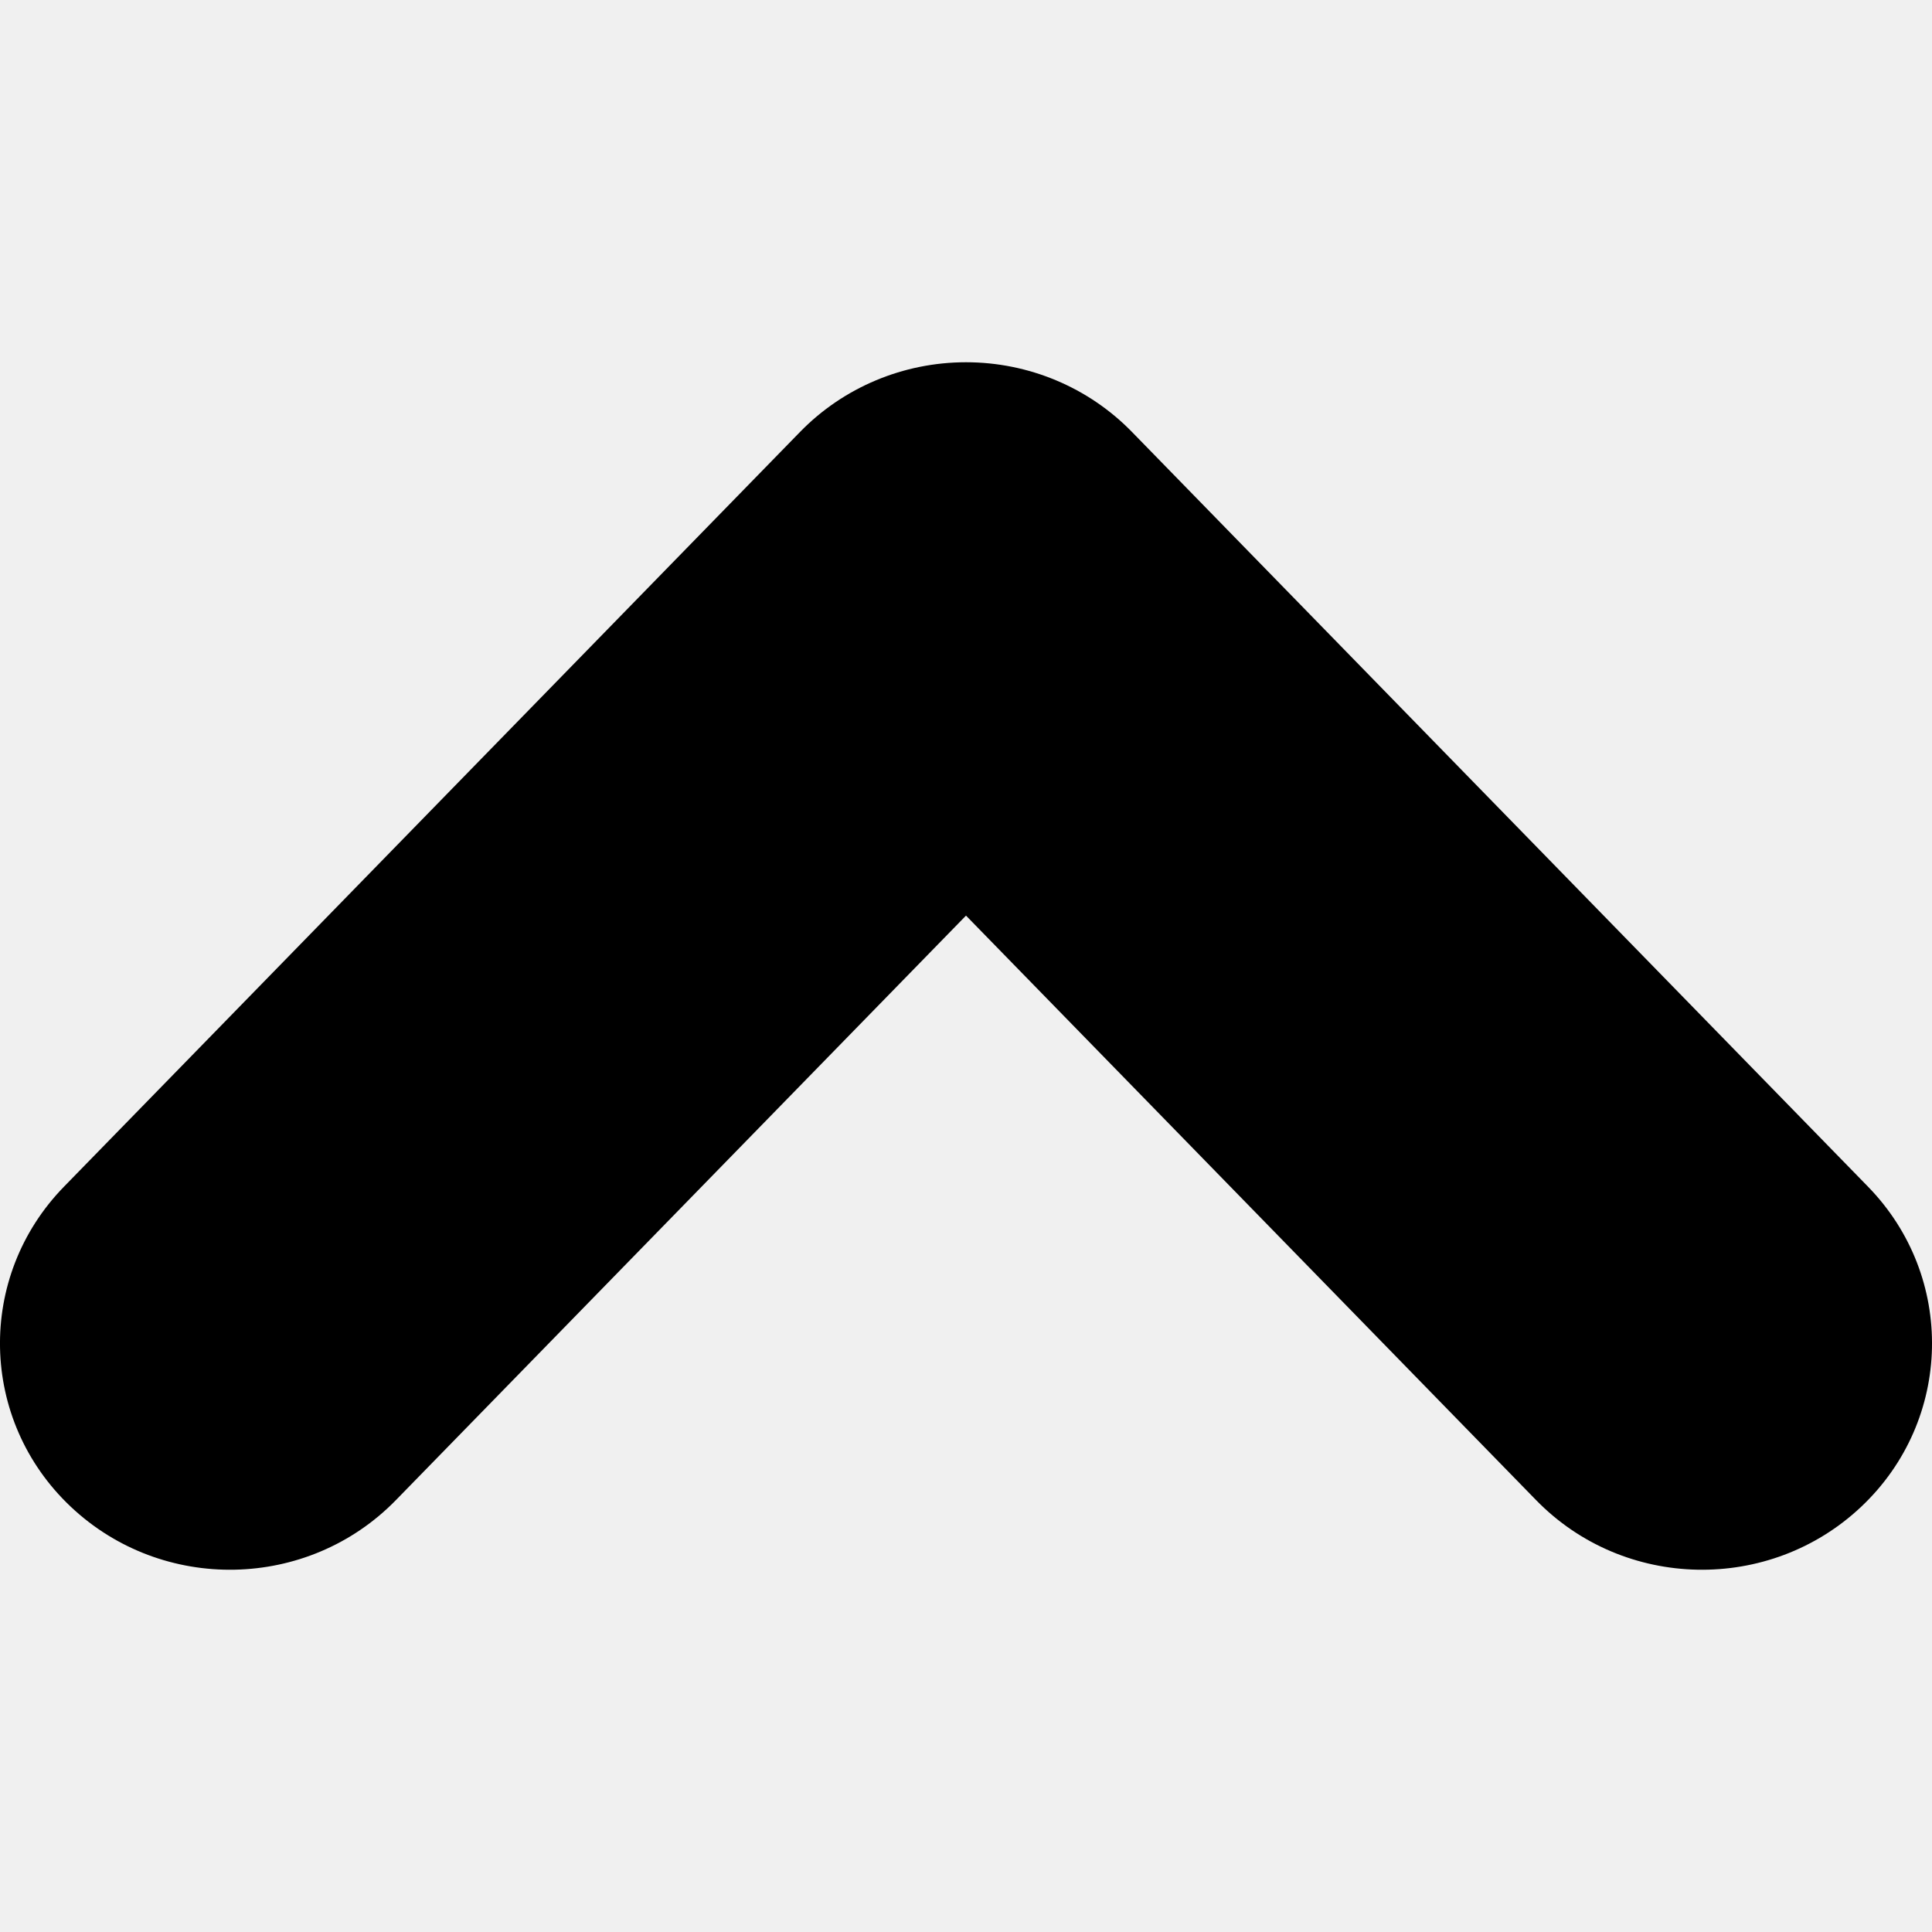
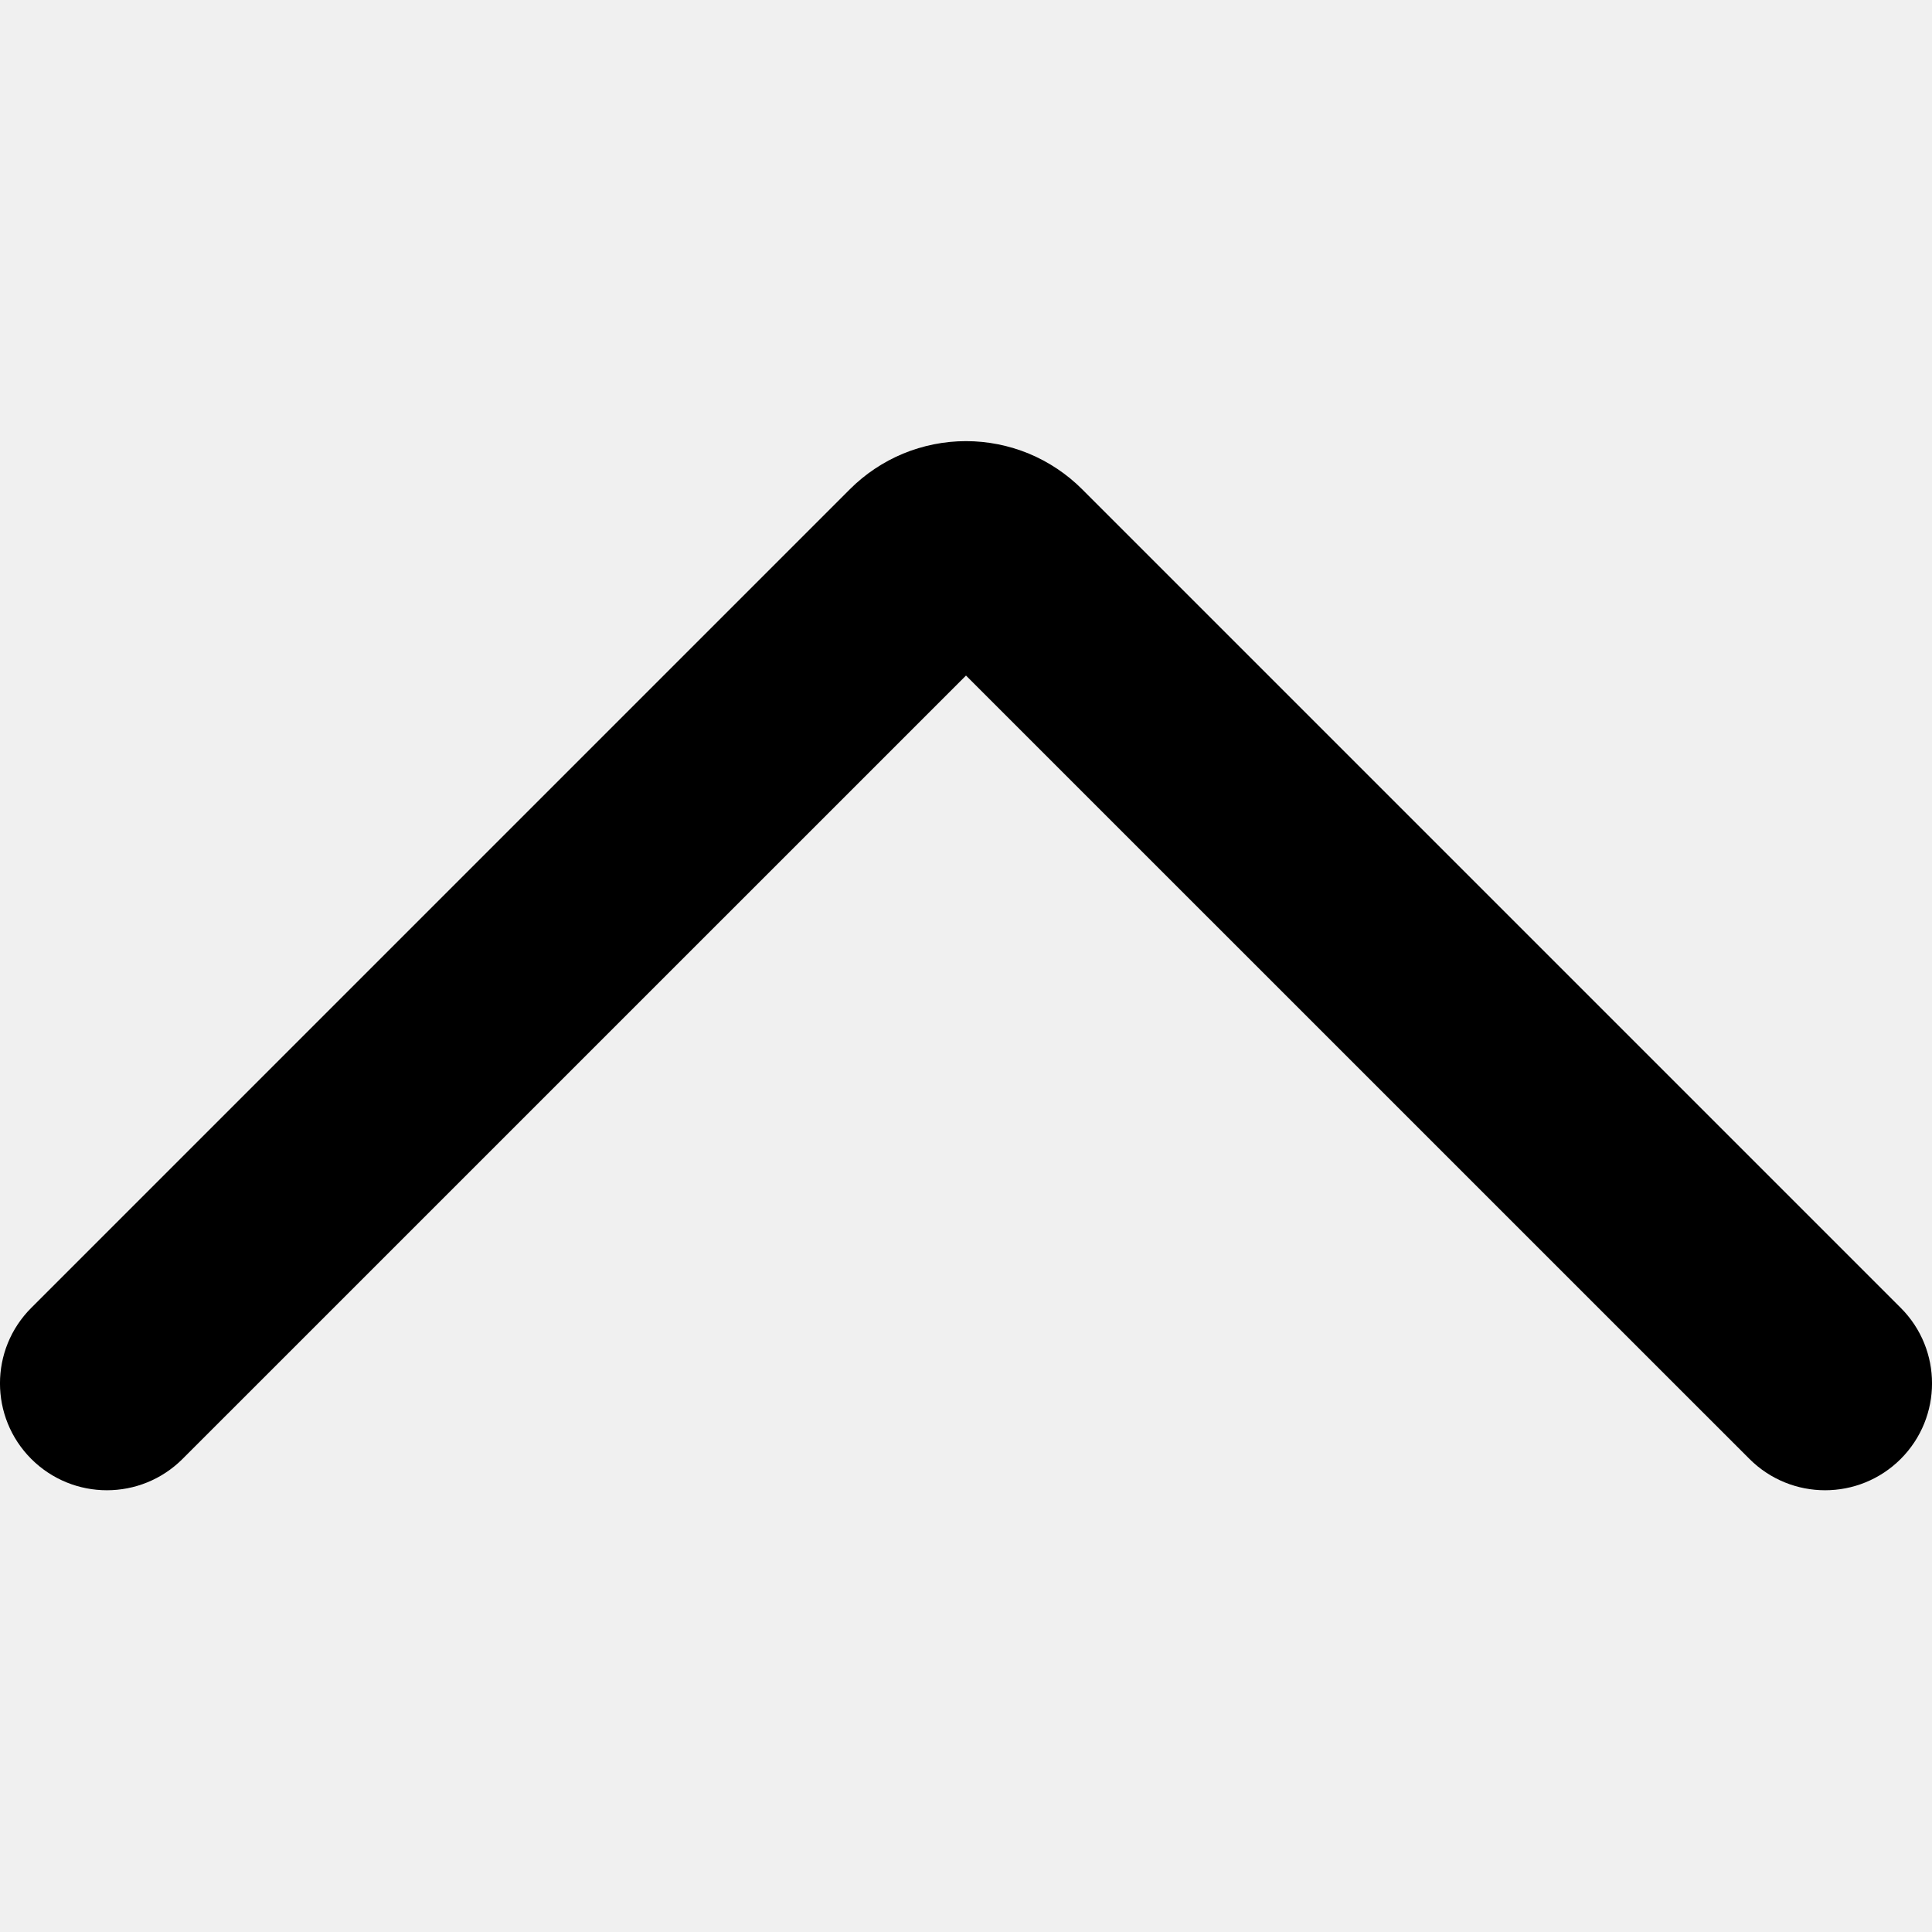
<svg xmlns="http://www.w3.org/2000/svg" width="24" height="24" viewBox="0 0 24 24" fill="none">
-   <g clip-path="url(#clip0)">
-     <path fill-rule="evenodd" clip-rule="evenodd" d="M0.878 18.716C2.017 19.792 3.825 19.756 4.918 18.635L12 11.374L19.082 18.635C20.174 19.756 21.983 19.792 23.122 18.716C24.26 17.641 24.297 15.86 23.204 14.74L14.061 5.365C13.522 4.812 12.778 4.5 12 4.5C11.222 4.5 10.478 4.812 9.939 5.365L0.796 14.74C-0.297 15.86 -0.26 17.641 0.878 18.716Z" fill="black" />
-   </g>
-   <defs>
-     <clipPath id="clip0">
-       <path d="M0 0L24 0V24H0L0 0Z" fill="white" />
-     </clipPath>
-   </defs>
+   <path fill-rule="evenodd" clip-rule="evenodd" d="M12 8.392L2.267 18.124C1.748 18.642 0.908 18.642 0.389 18.124C-0.13 17.605 -0.13 16.764 0.389 16.246L10.557 6.078L10.558 6.077C10.747 5.888 10.972 5.738 11.219 5.635C11.467 5.533 11.732 5.48 12 5.48C12.268 5.48 12.533 5.533 12.781 5.635C13.028 5.738 13.253 5.888 13.442 6.077L13.443 6.078L23.611 16.246C24.13 16.764 24.13 17.605 23.611 18.124C23.092 18.642 22.252 18.642 21.733 18.124L12 8.392Z" fill="black" />
</svg>
